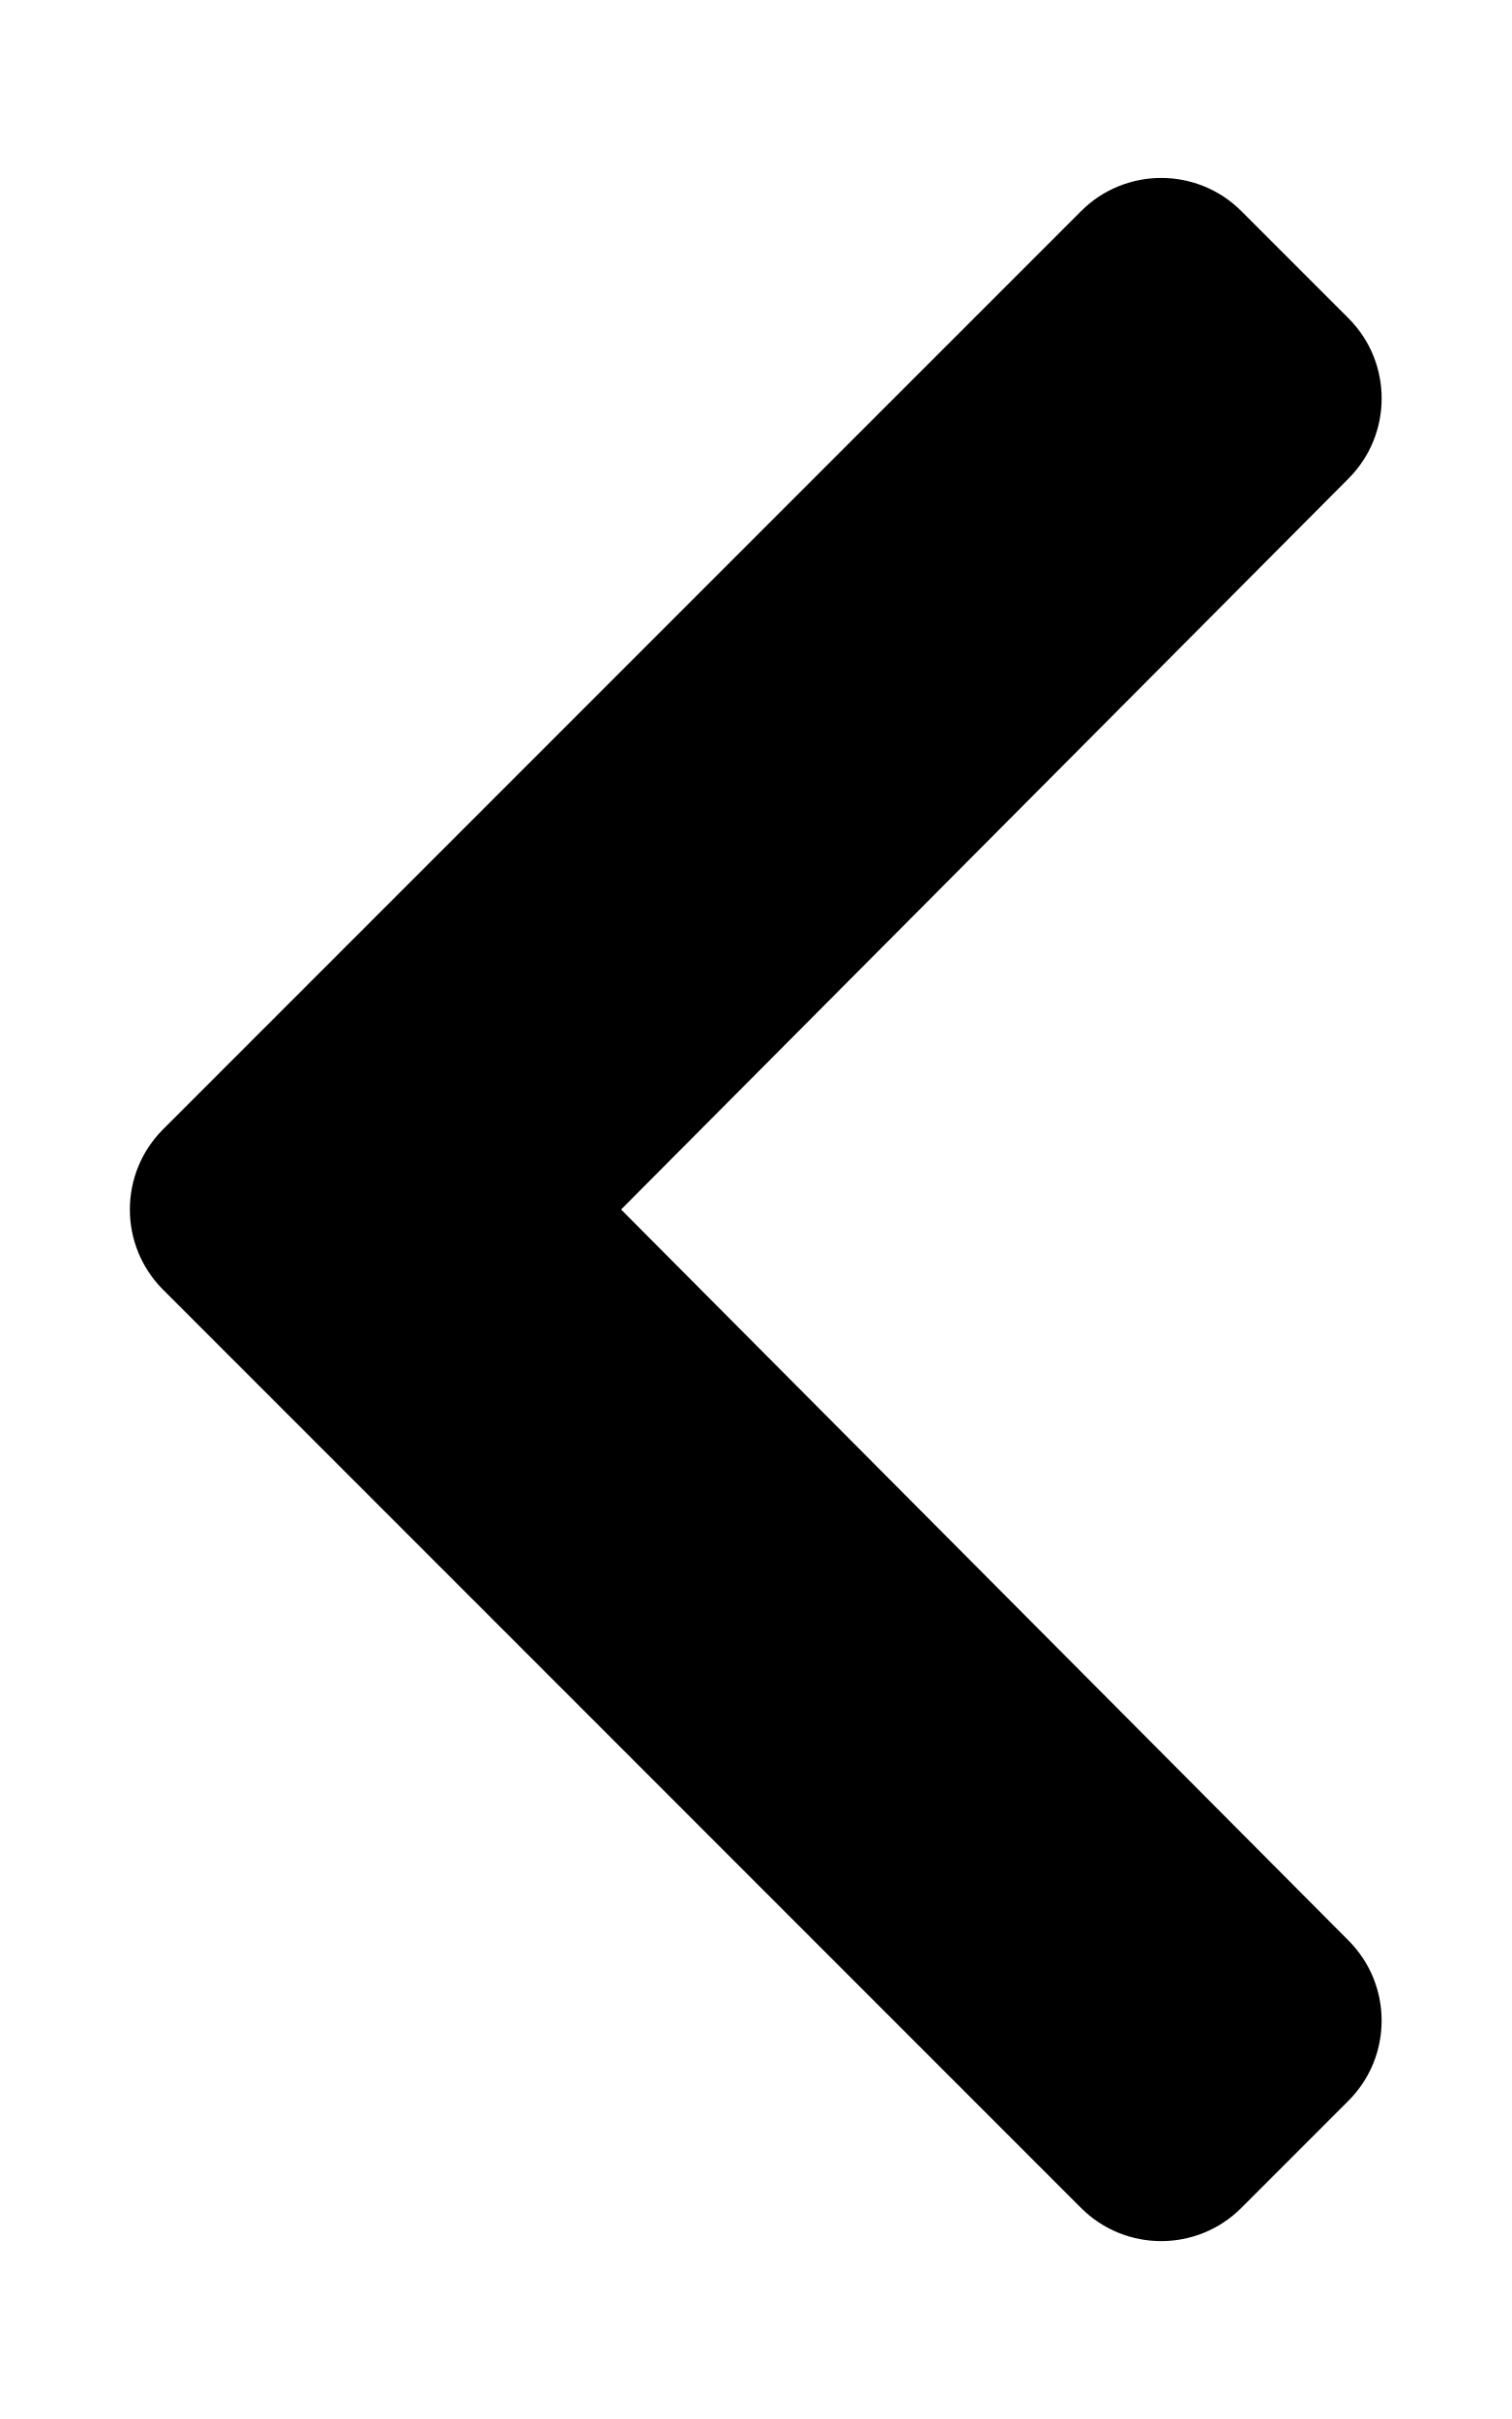
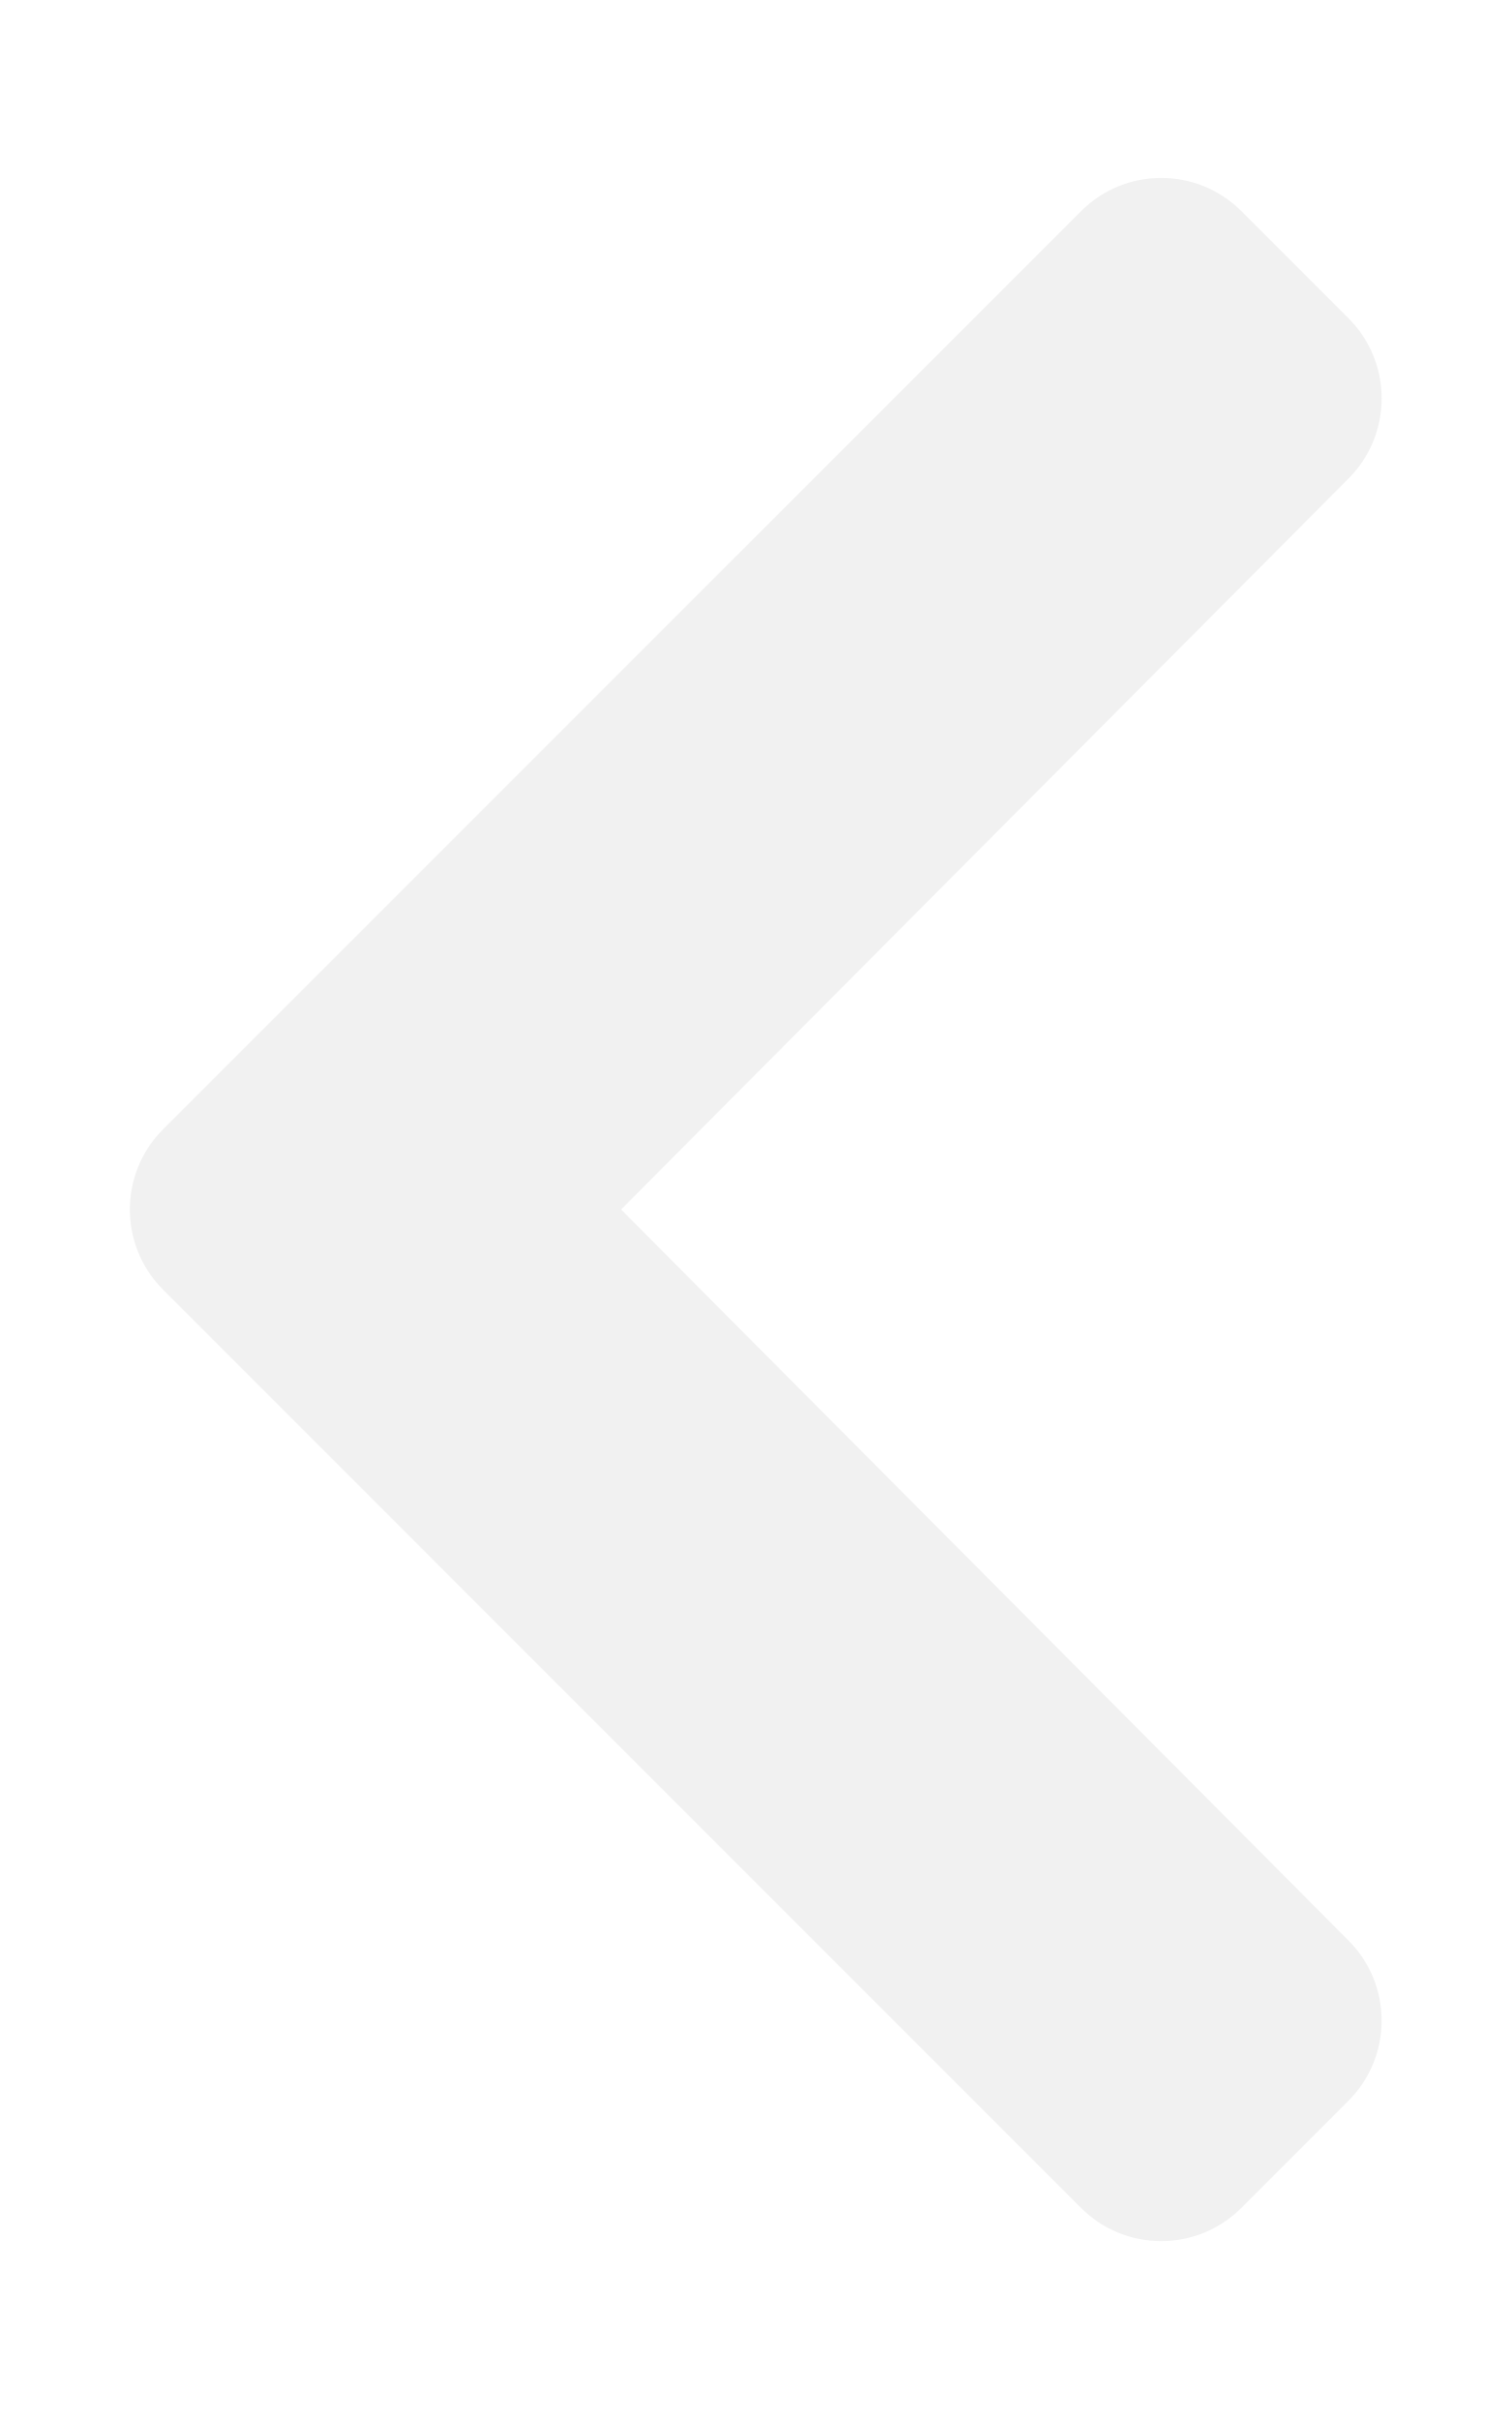
<svg xmlns="http://www.w3.org/2000/svg" aria-hidden="true" focusable="false" data-prefix="fas" data-icon="chevron-left" class="svg-inline--fa fa-chevron-left fa-w-10" role="img" viewBox="0 0 320 512">
-   <path fill="black" d="M34.52 239.03L228.87 44.69c9.37-9.37 24.57-9.37 33.94 0l22.67 22.67c9.36 9.36 9.37 24.52.04 33.9L131.49 256l154.02 154.75c9.34 9.38 9.32 24.54-.04 33.9l-22.67 22.67c-9.37 9.37-24.57 9.37-33.94 0L34.52 272.97c-9.37-9.37-9.37-24.57 0-33.94z" />
+   <path fill="#F1F1F1" d="M34.52 239.03L228.87 44.69c9.37-9.37 24.57-9.37 33.94 0l22.67 22.67c9.36 9.36 9.37 24.52.04 33.9L131.49 256l154.02 154.75c9.34 9.38 9.32 24.54-.04 33.9l-22.67 22.67c-9.37 9.37-24.57 9.37-33.94 0L34.52 272.97c-9.37-9.37-9.37-24.57 0-33.94z" />
</svg>
